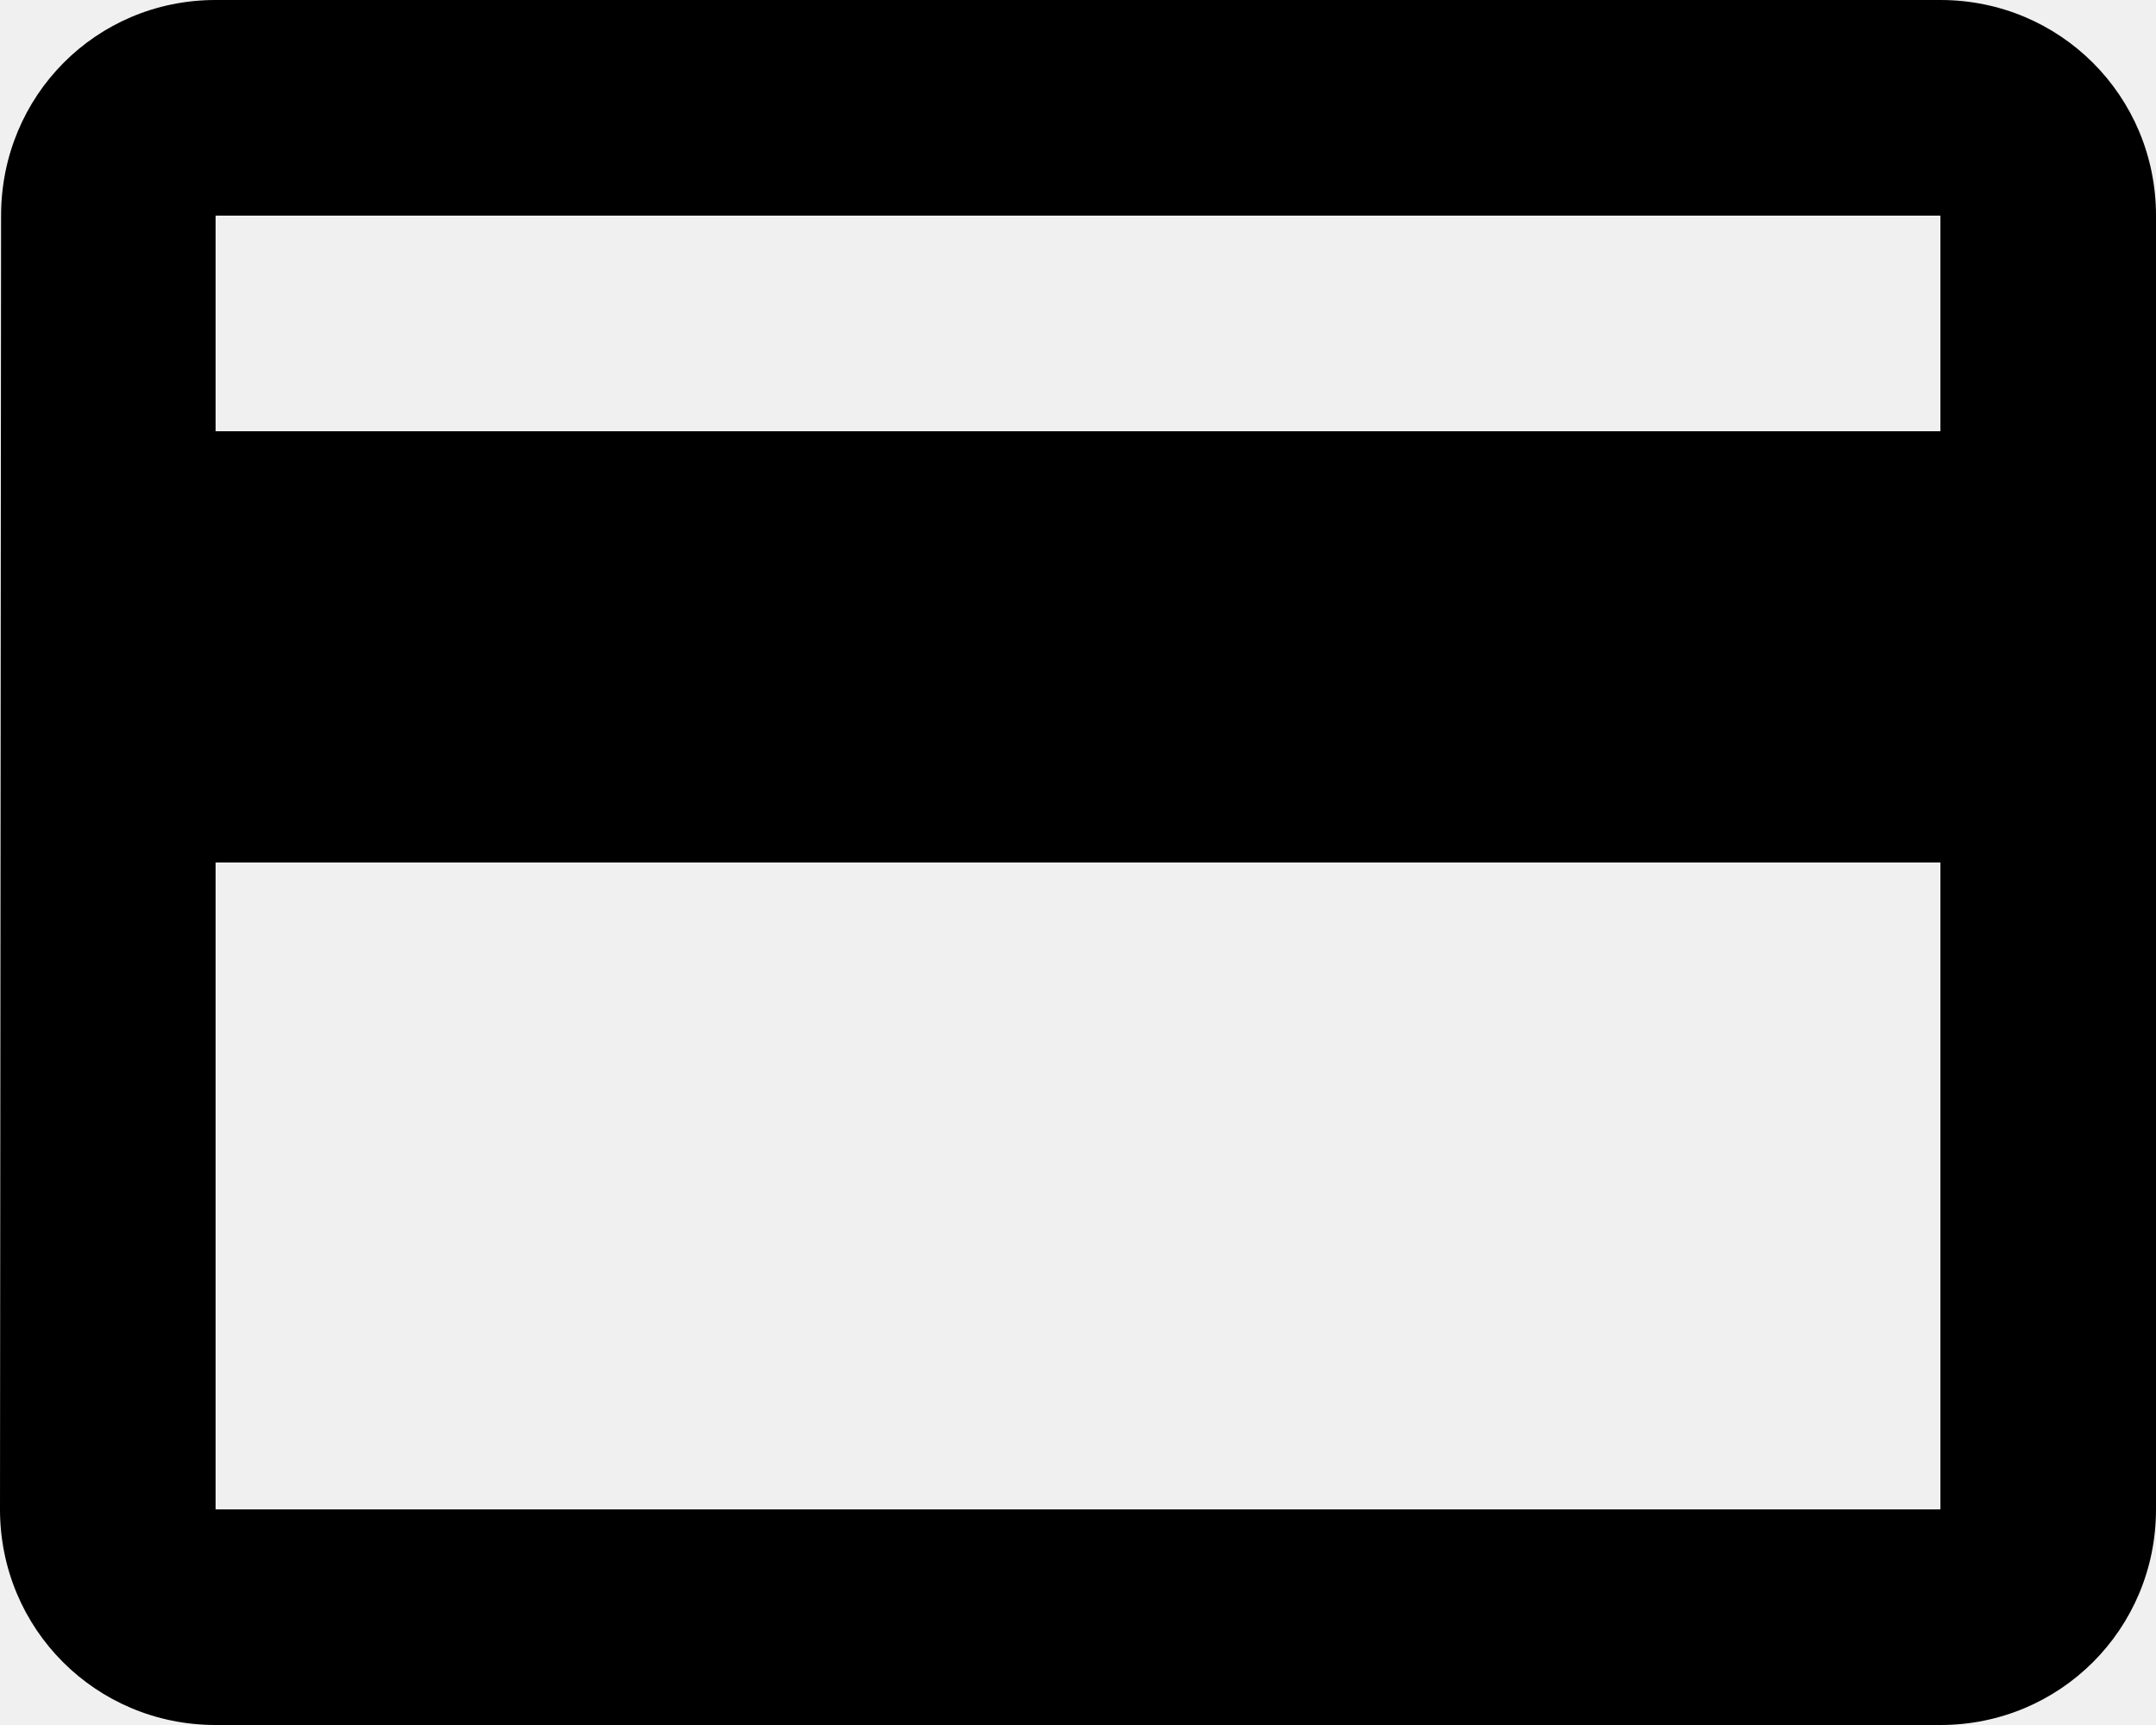
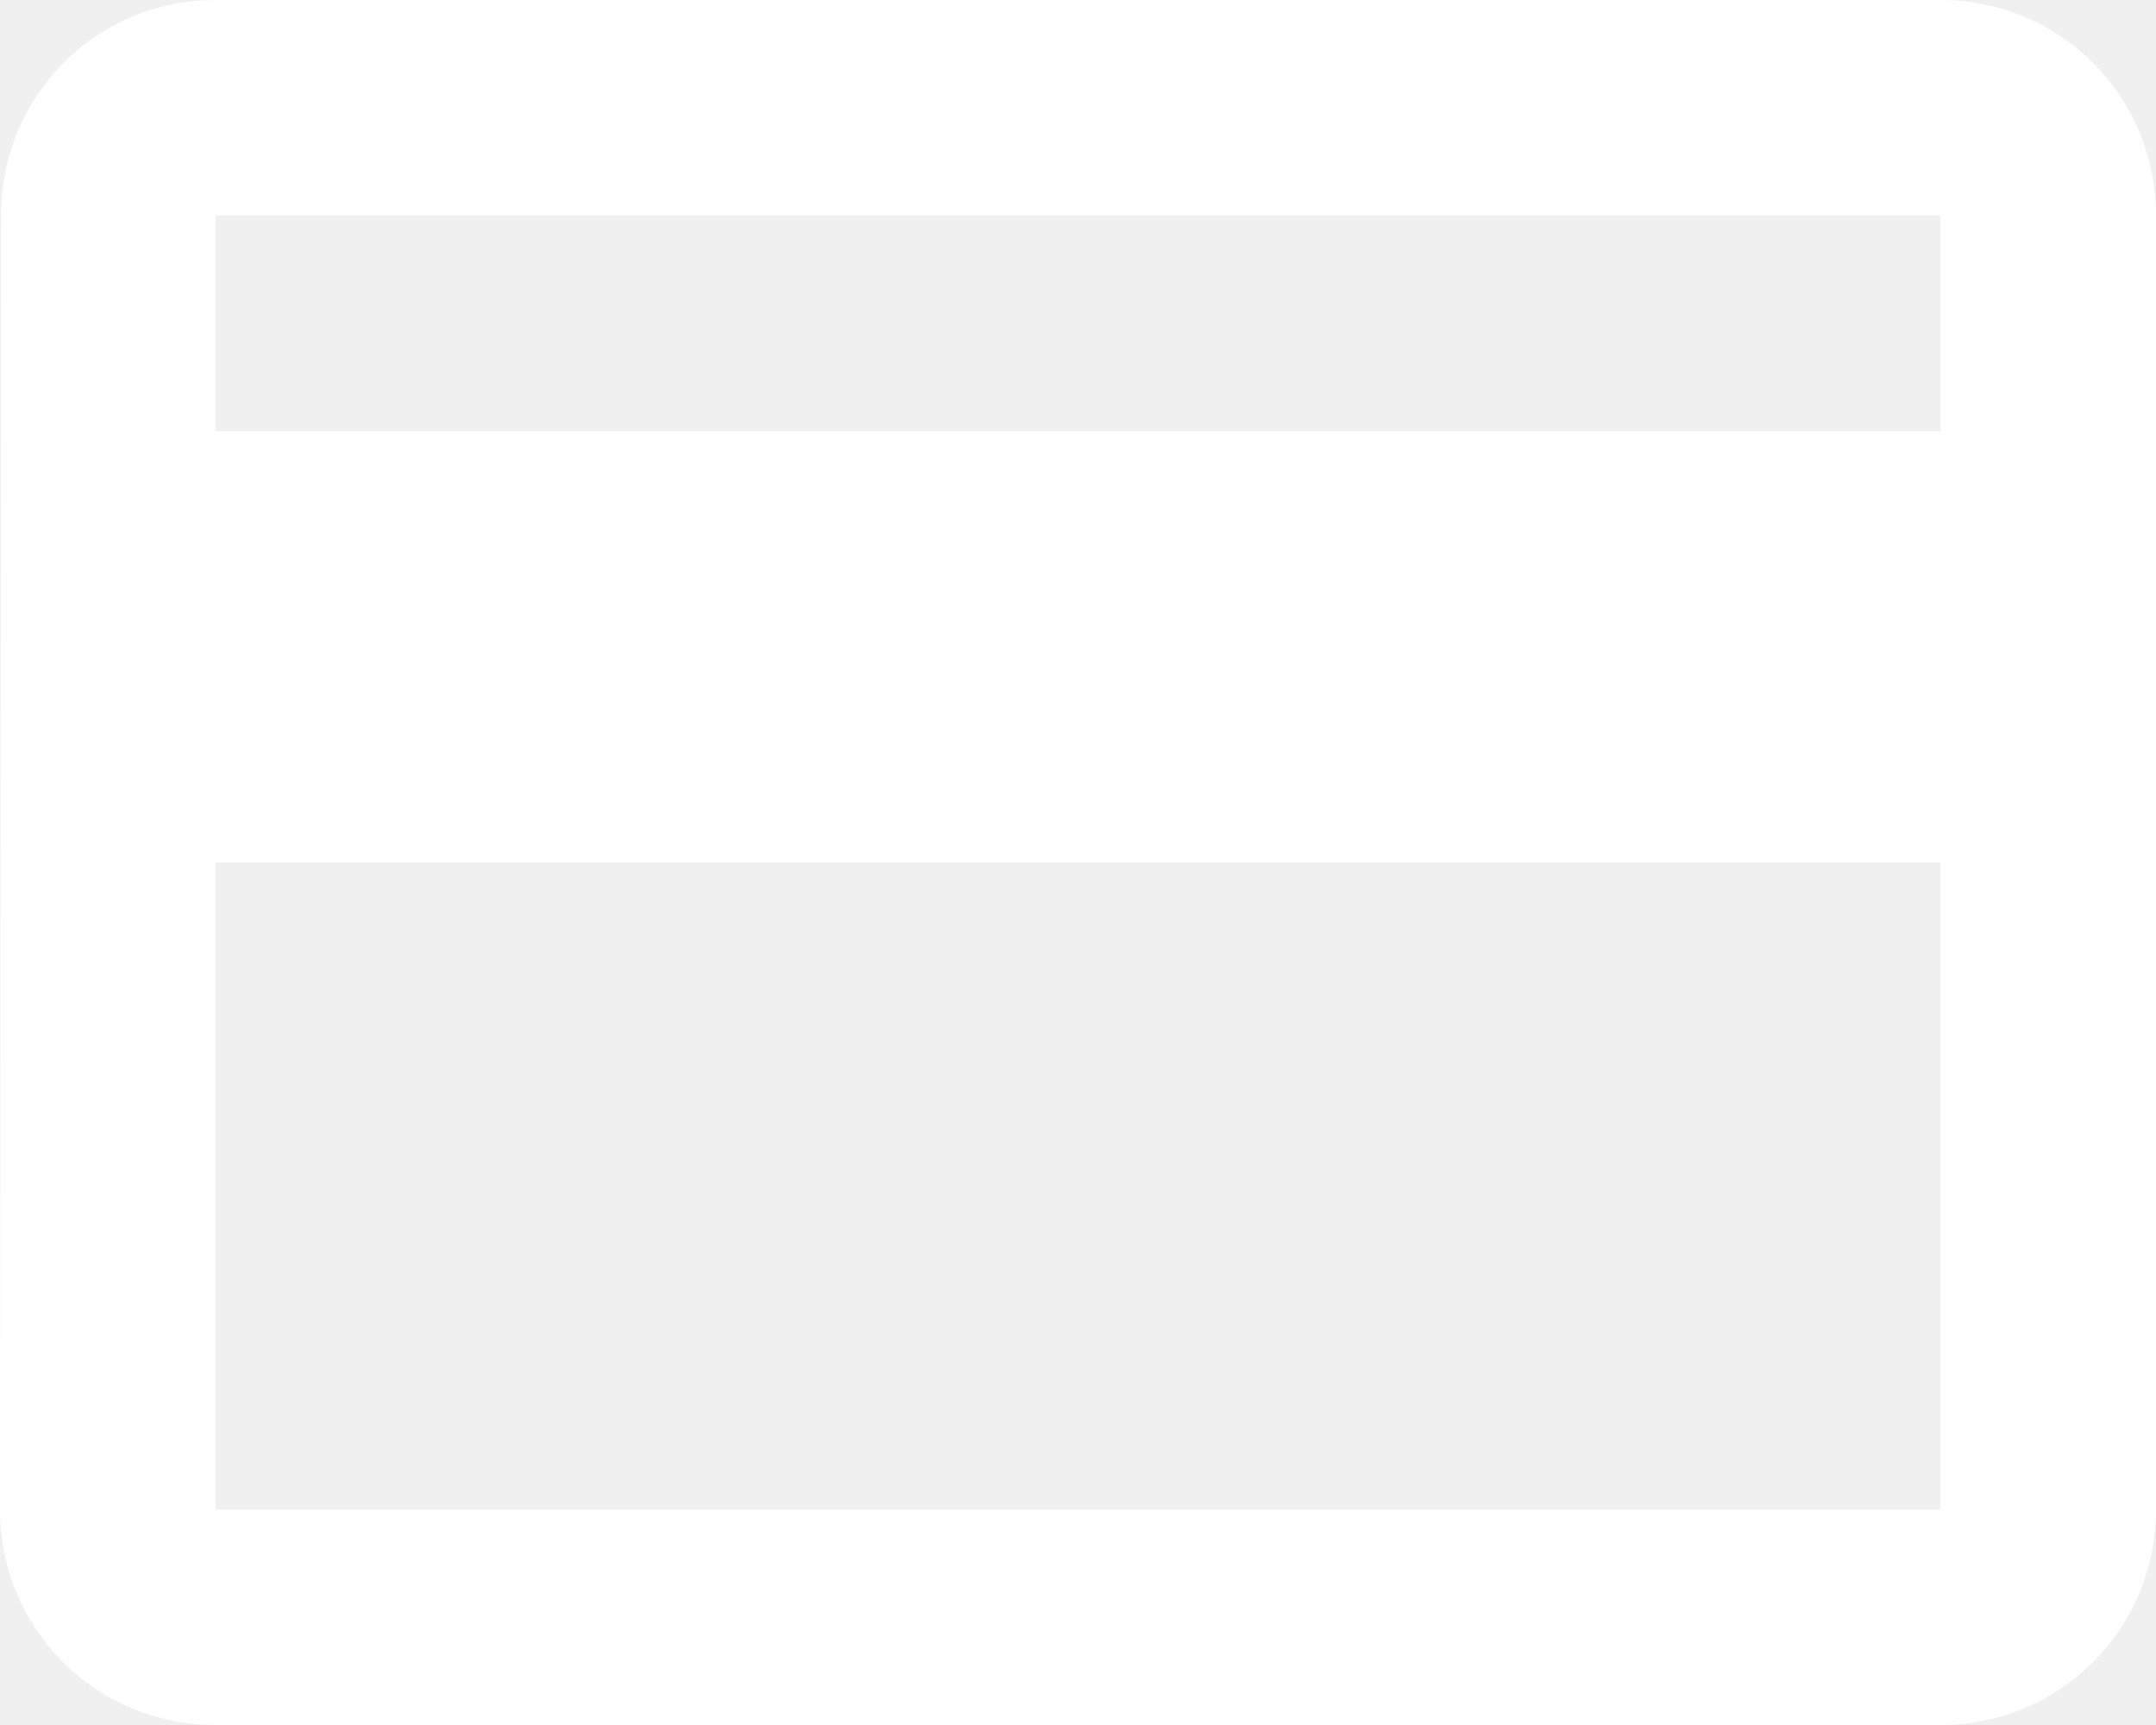
<svg xmlns="http://www.w3.org/2000/svg" width="20" height="16" viewBox="0 0 20 16" fill="none">
-   <path d="M18 0H2C0.89 0 0.01 0.89 0.01 2L0 14C0 15.11 0.89 16 2 16H18C19.11 16 20 15.11 20 14V2C20 0.89 19.11 0 18 0ZM18 14H2V8H18V14ZM18 4H2V2H18V4Z" fill="black" />
+   <path d="M18 0H2C0.89 0 0.01 0.89 0.01 2L0 14C0 15.11 0.89 16 2 16H18C19.11 16 20 15.11 20 14V2C20 0.89 19.11 0 18 0ZM18 14H2V8H18V14ZM18 4H2V2H18V4Z" fill="white" />
</svg>
